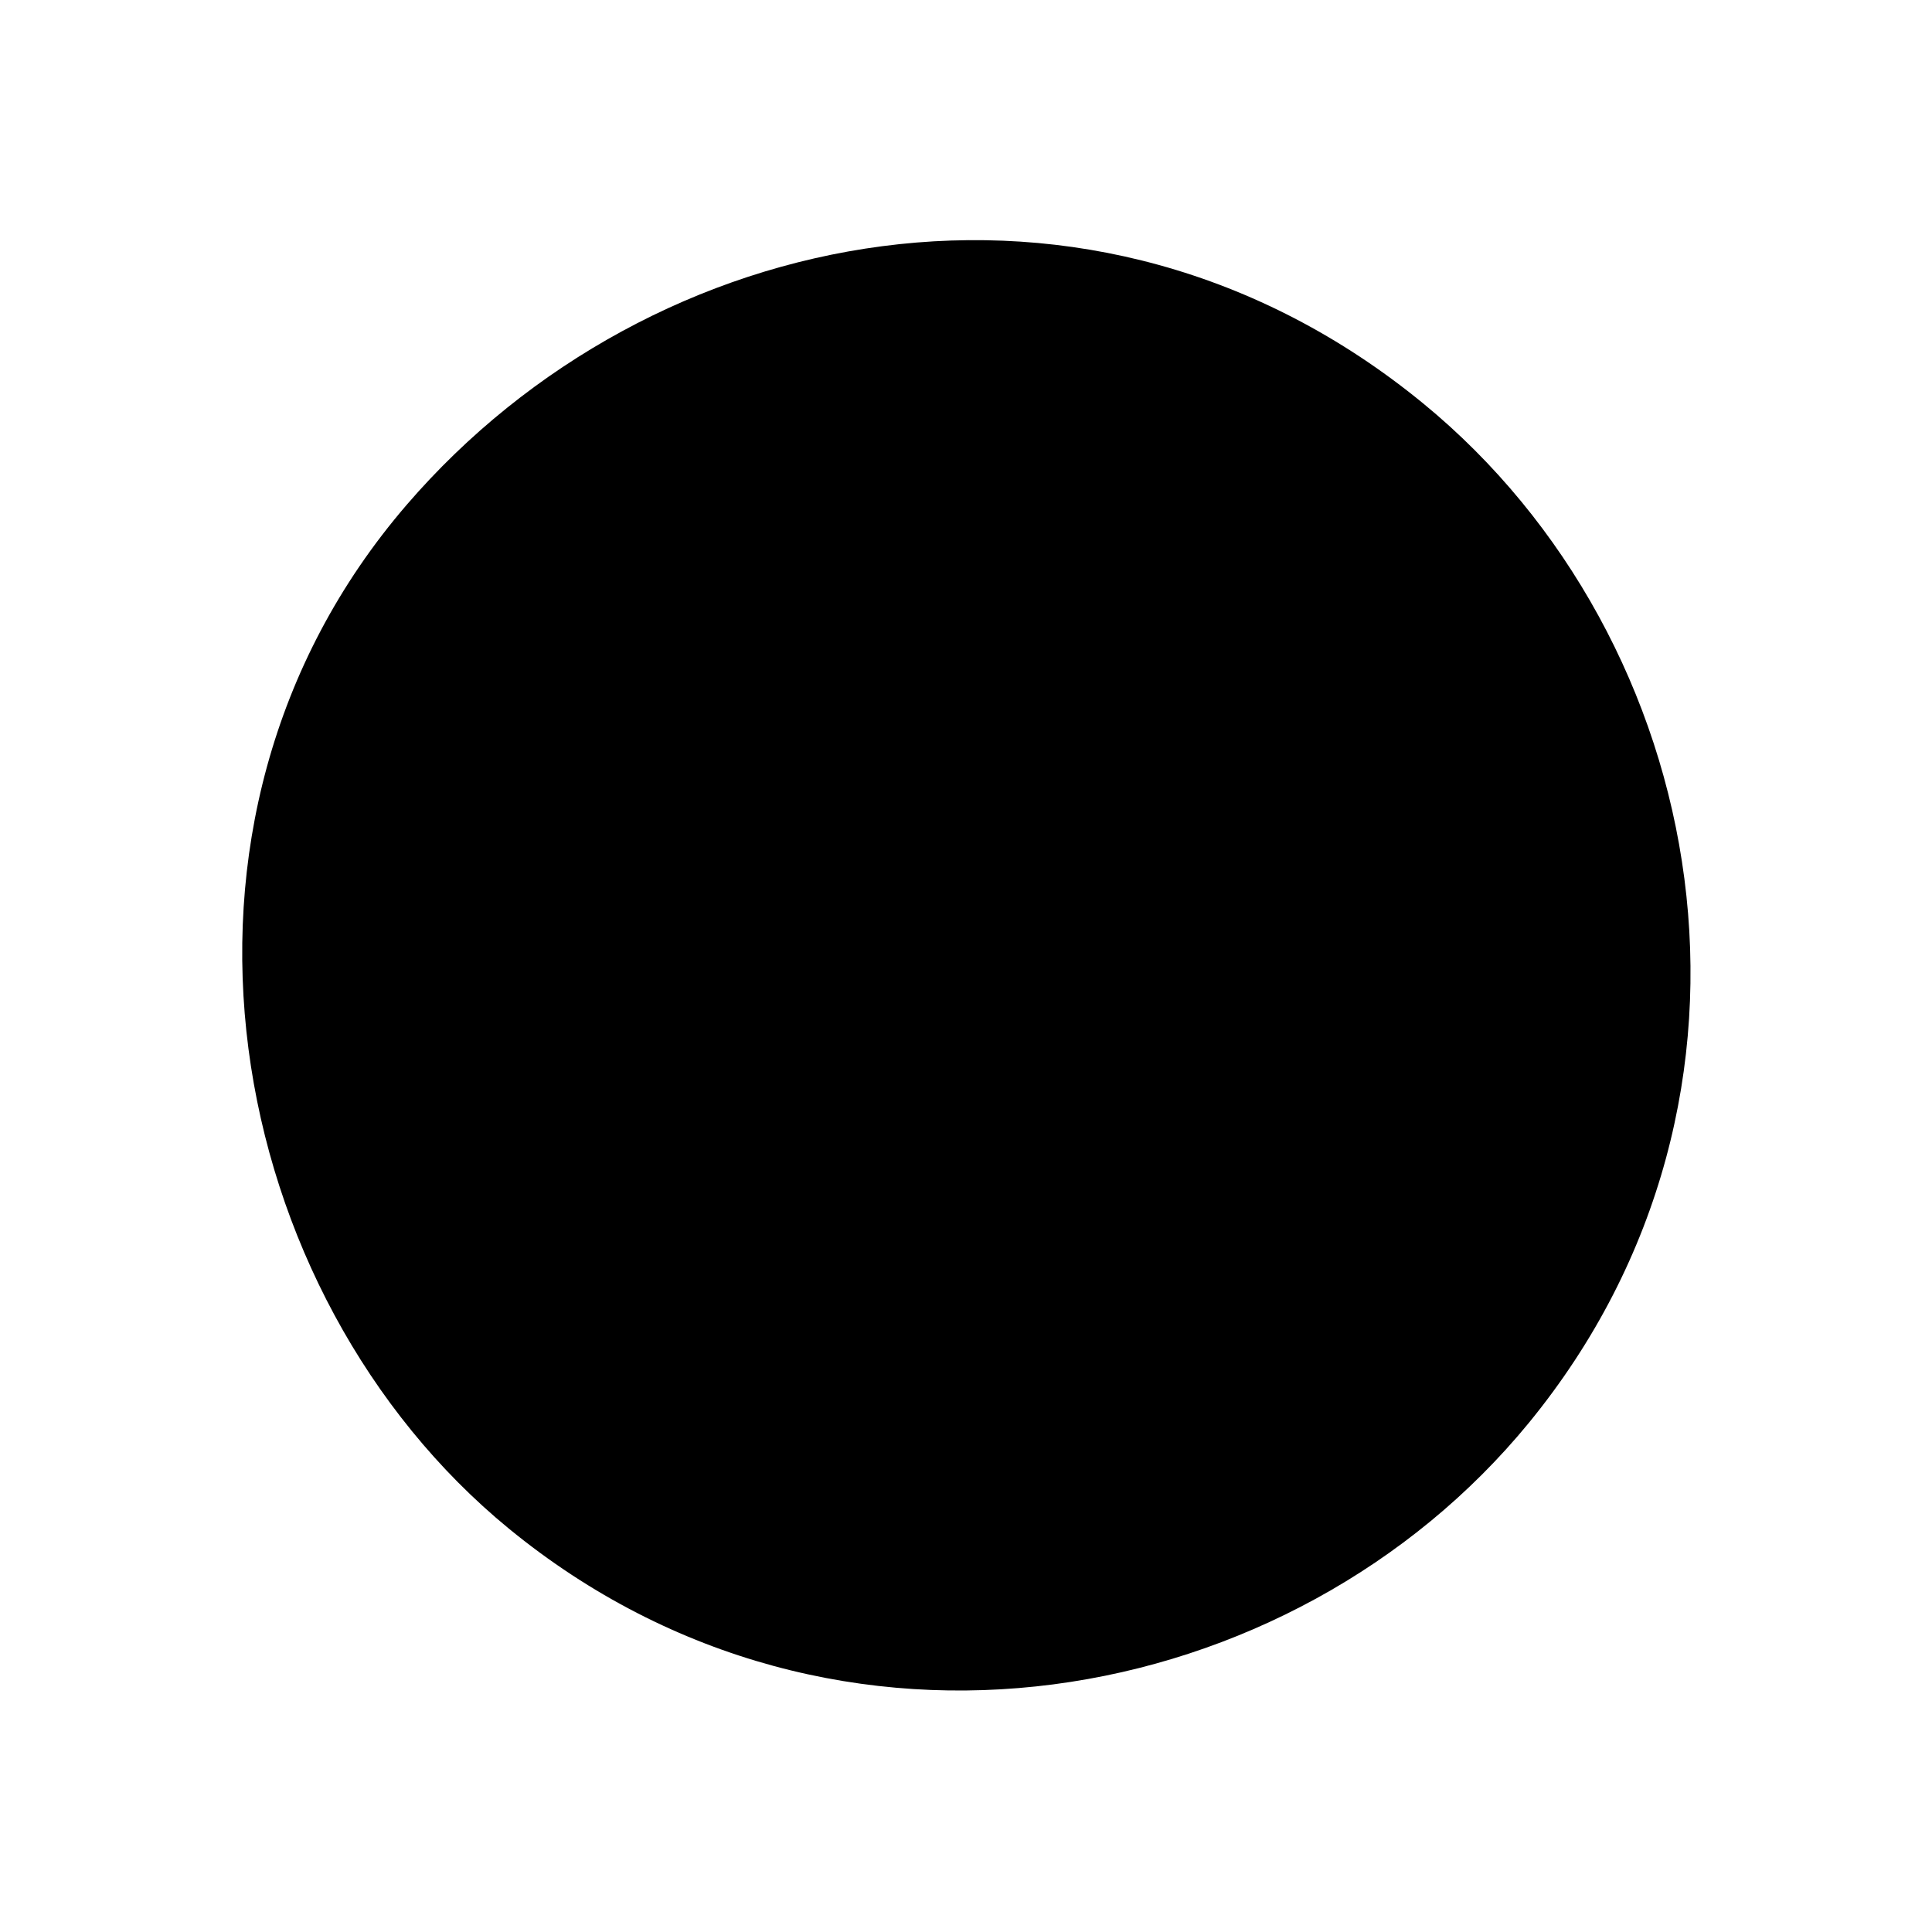
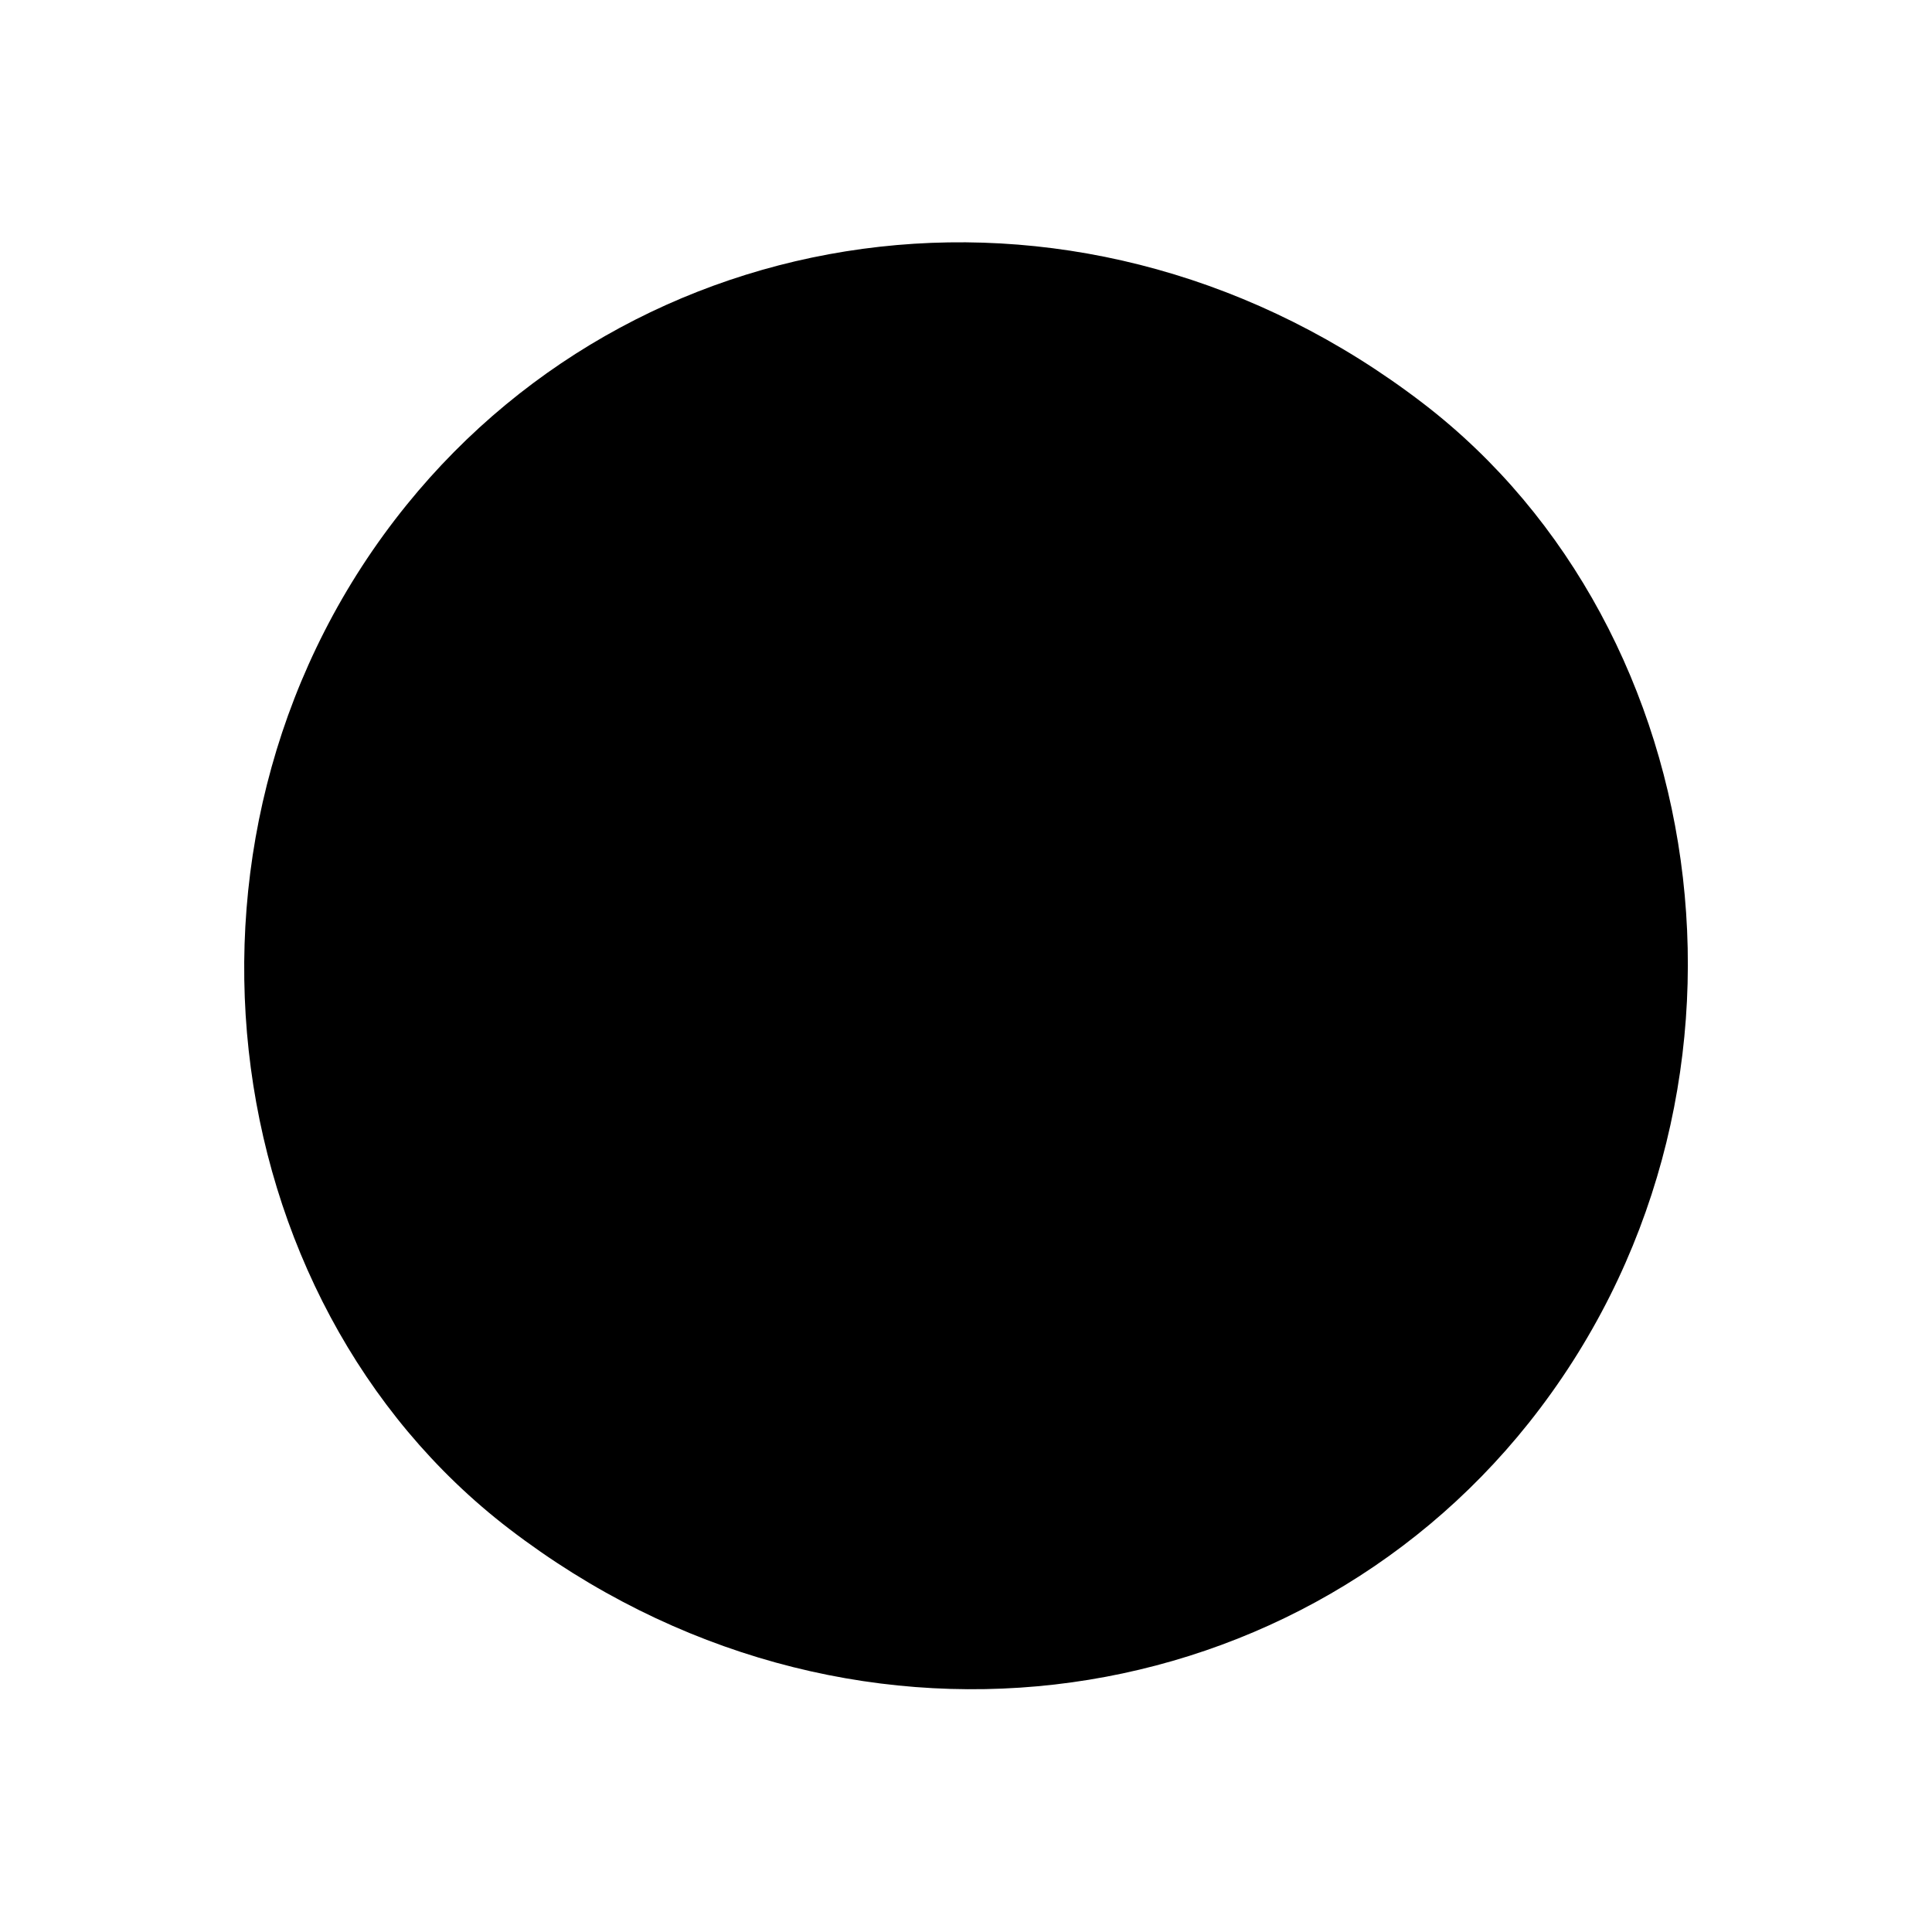
<svg xmlns="http://www.w3.org/2000/svg" width="256" height="256" viewBox="0 0 256 256">
-   <path fill="#000000" d="M188.56 53.44C226.67 84.68 238.13 145.14 202.56 188.56C171.32 226.67 110.86 238.13 67.44 202.56C29.79 171.7 17.56 109.07 53.89 66.89C86.22 29.35 144.72 17.53 188.56 53.44Z" />
+   <path fill="#000000" d="M188.56 53.44C227.79 83.54 236.49 145.94 202.56 188.56C170.89 228.31 111.75 236.54 67.44 202.56C27.8 172.15 19.63 109.2 53.89 66.89C85.71 27.59 144.29 19.49 188.56 53.44Z" />
</svg>
